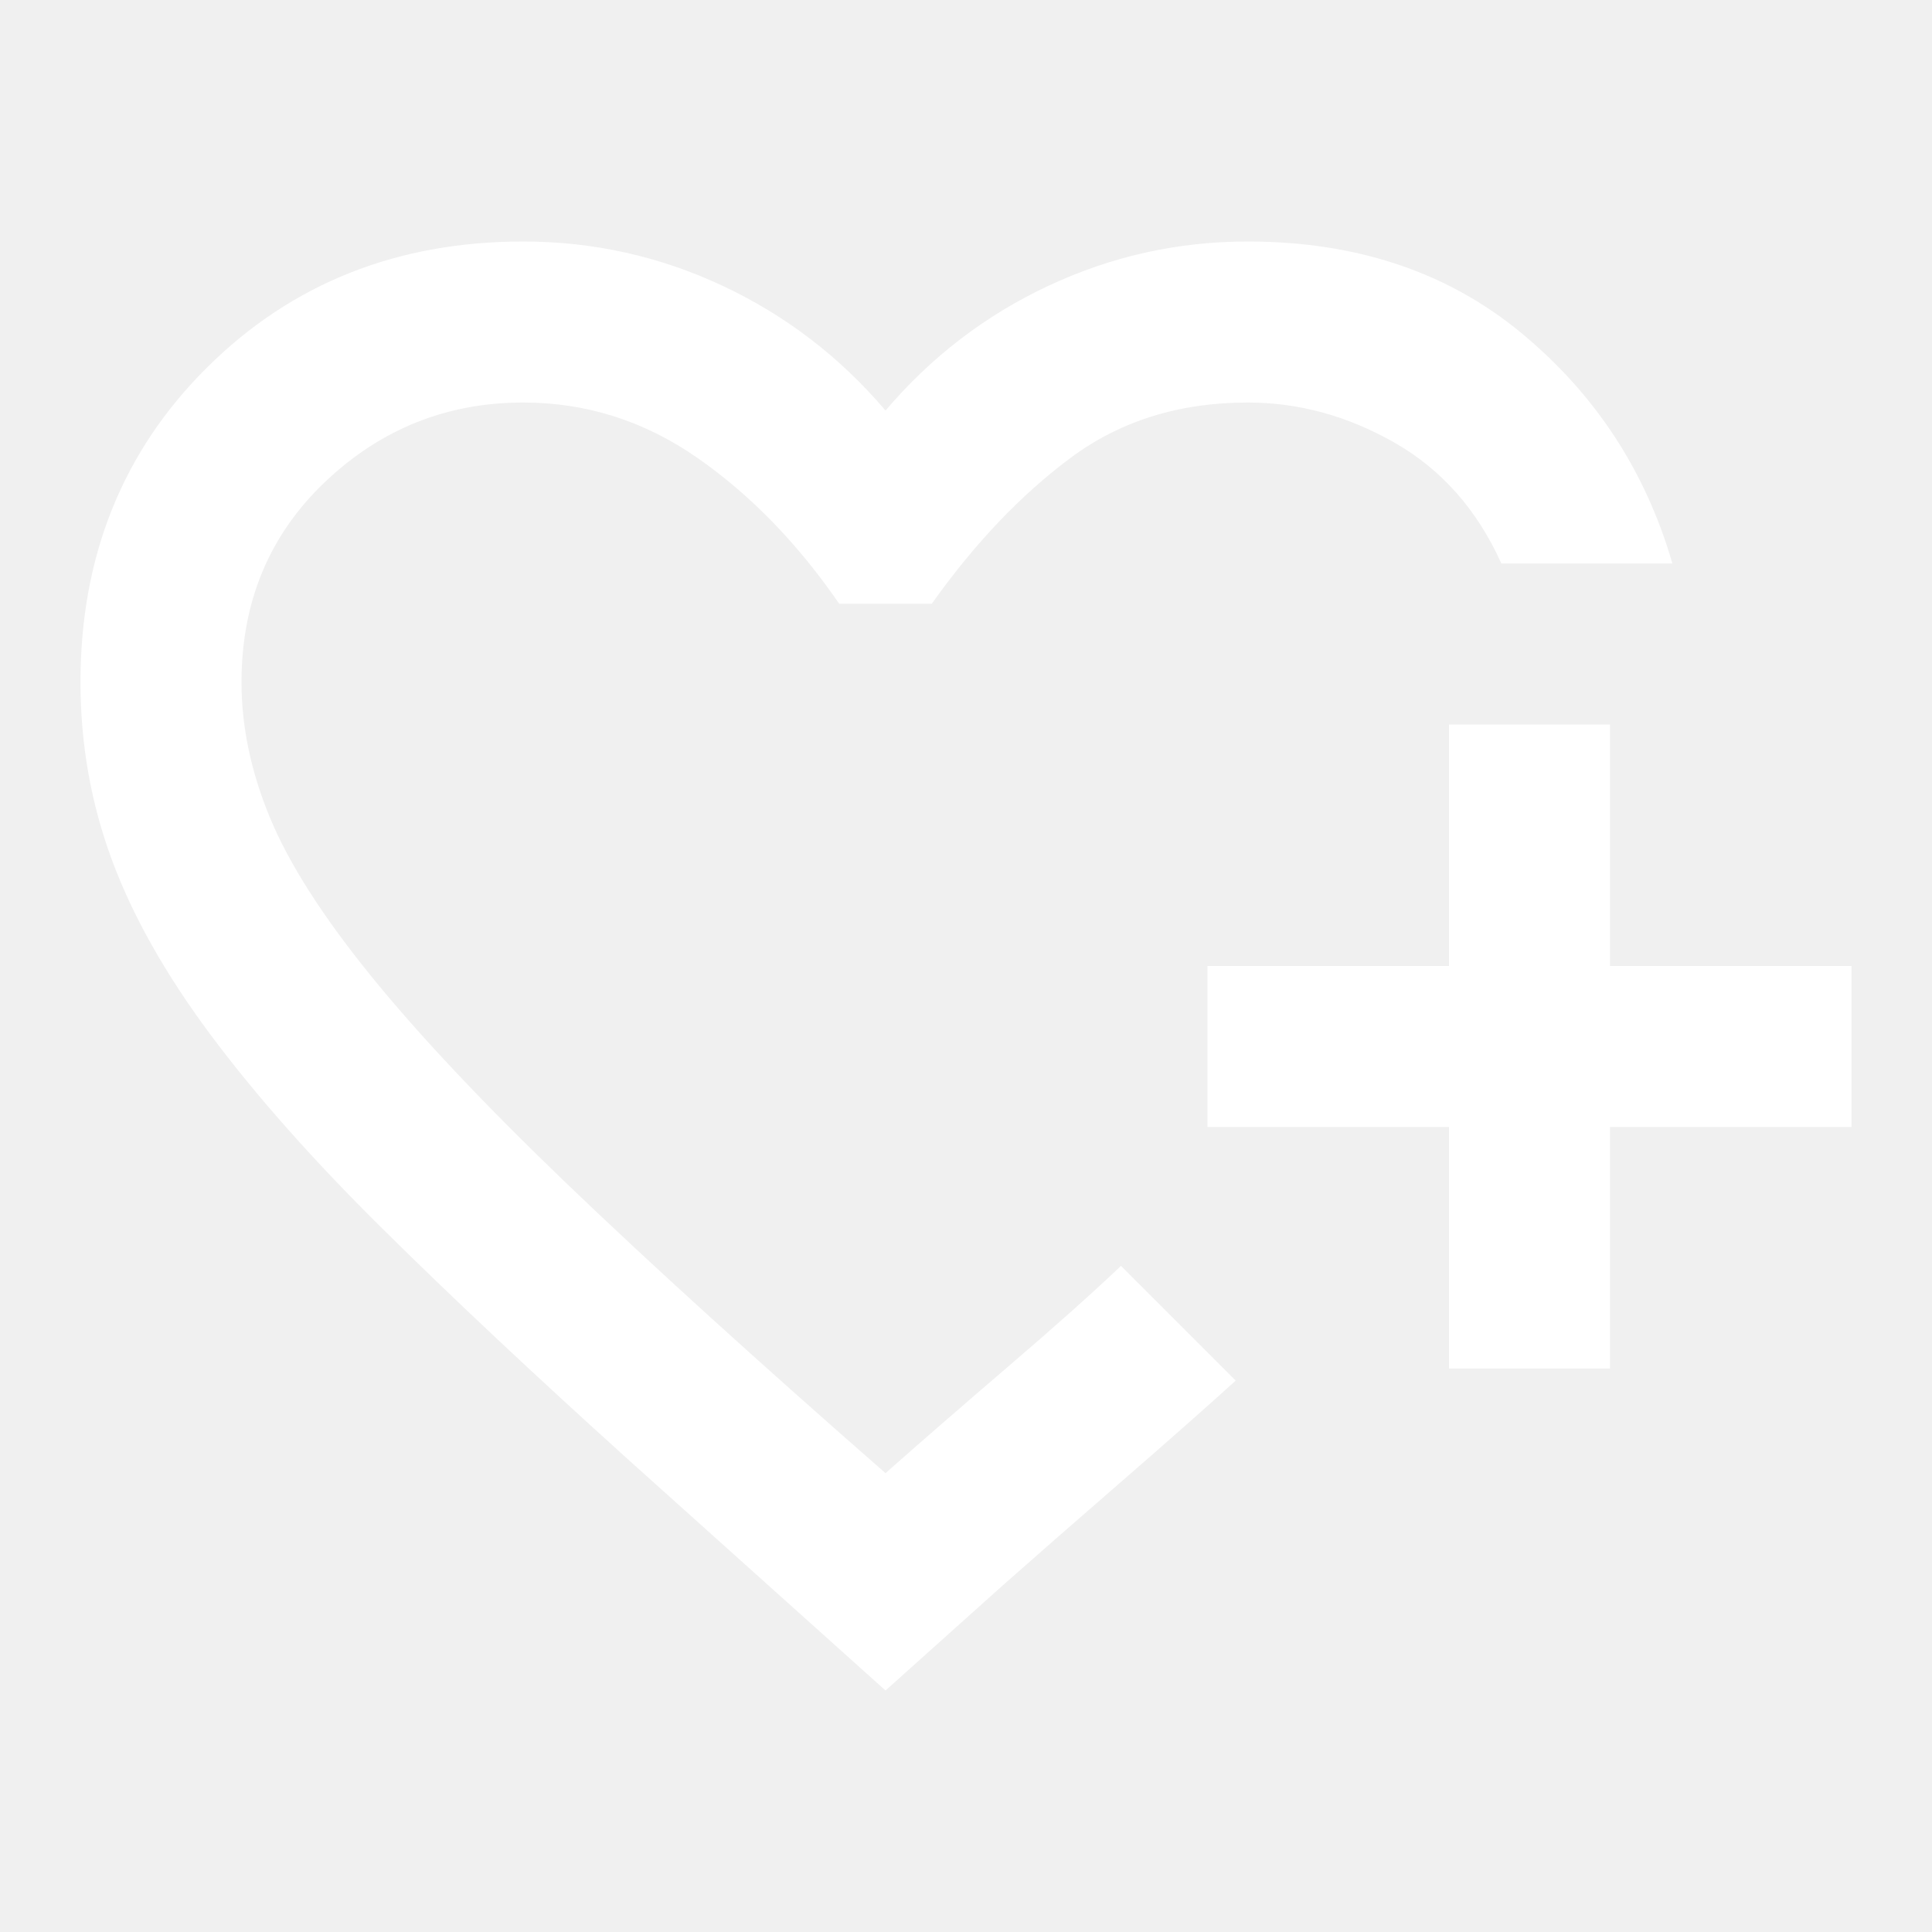
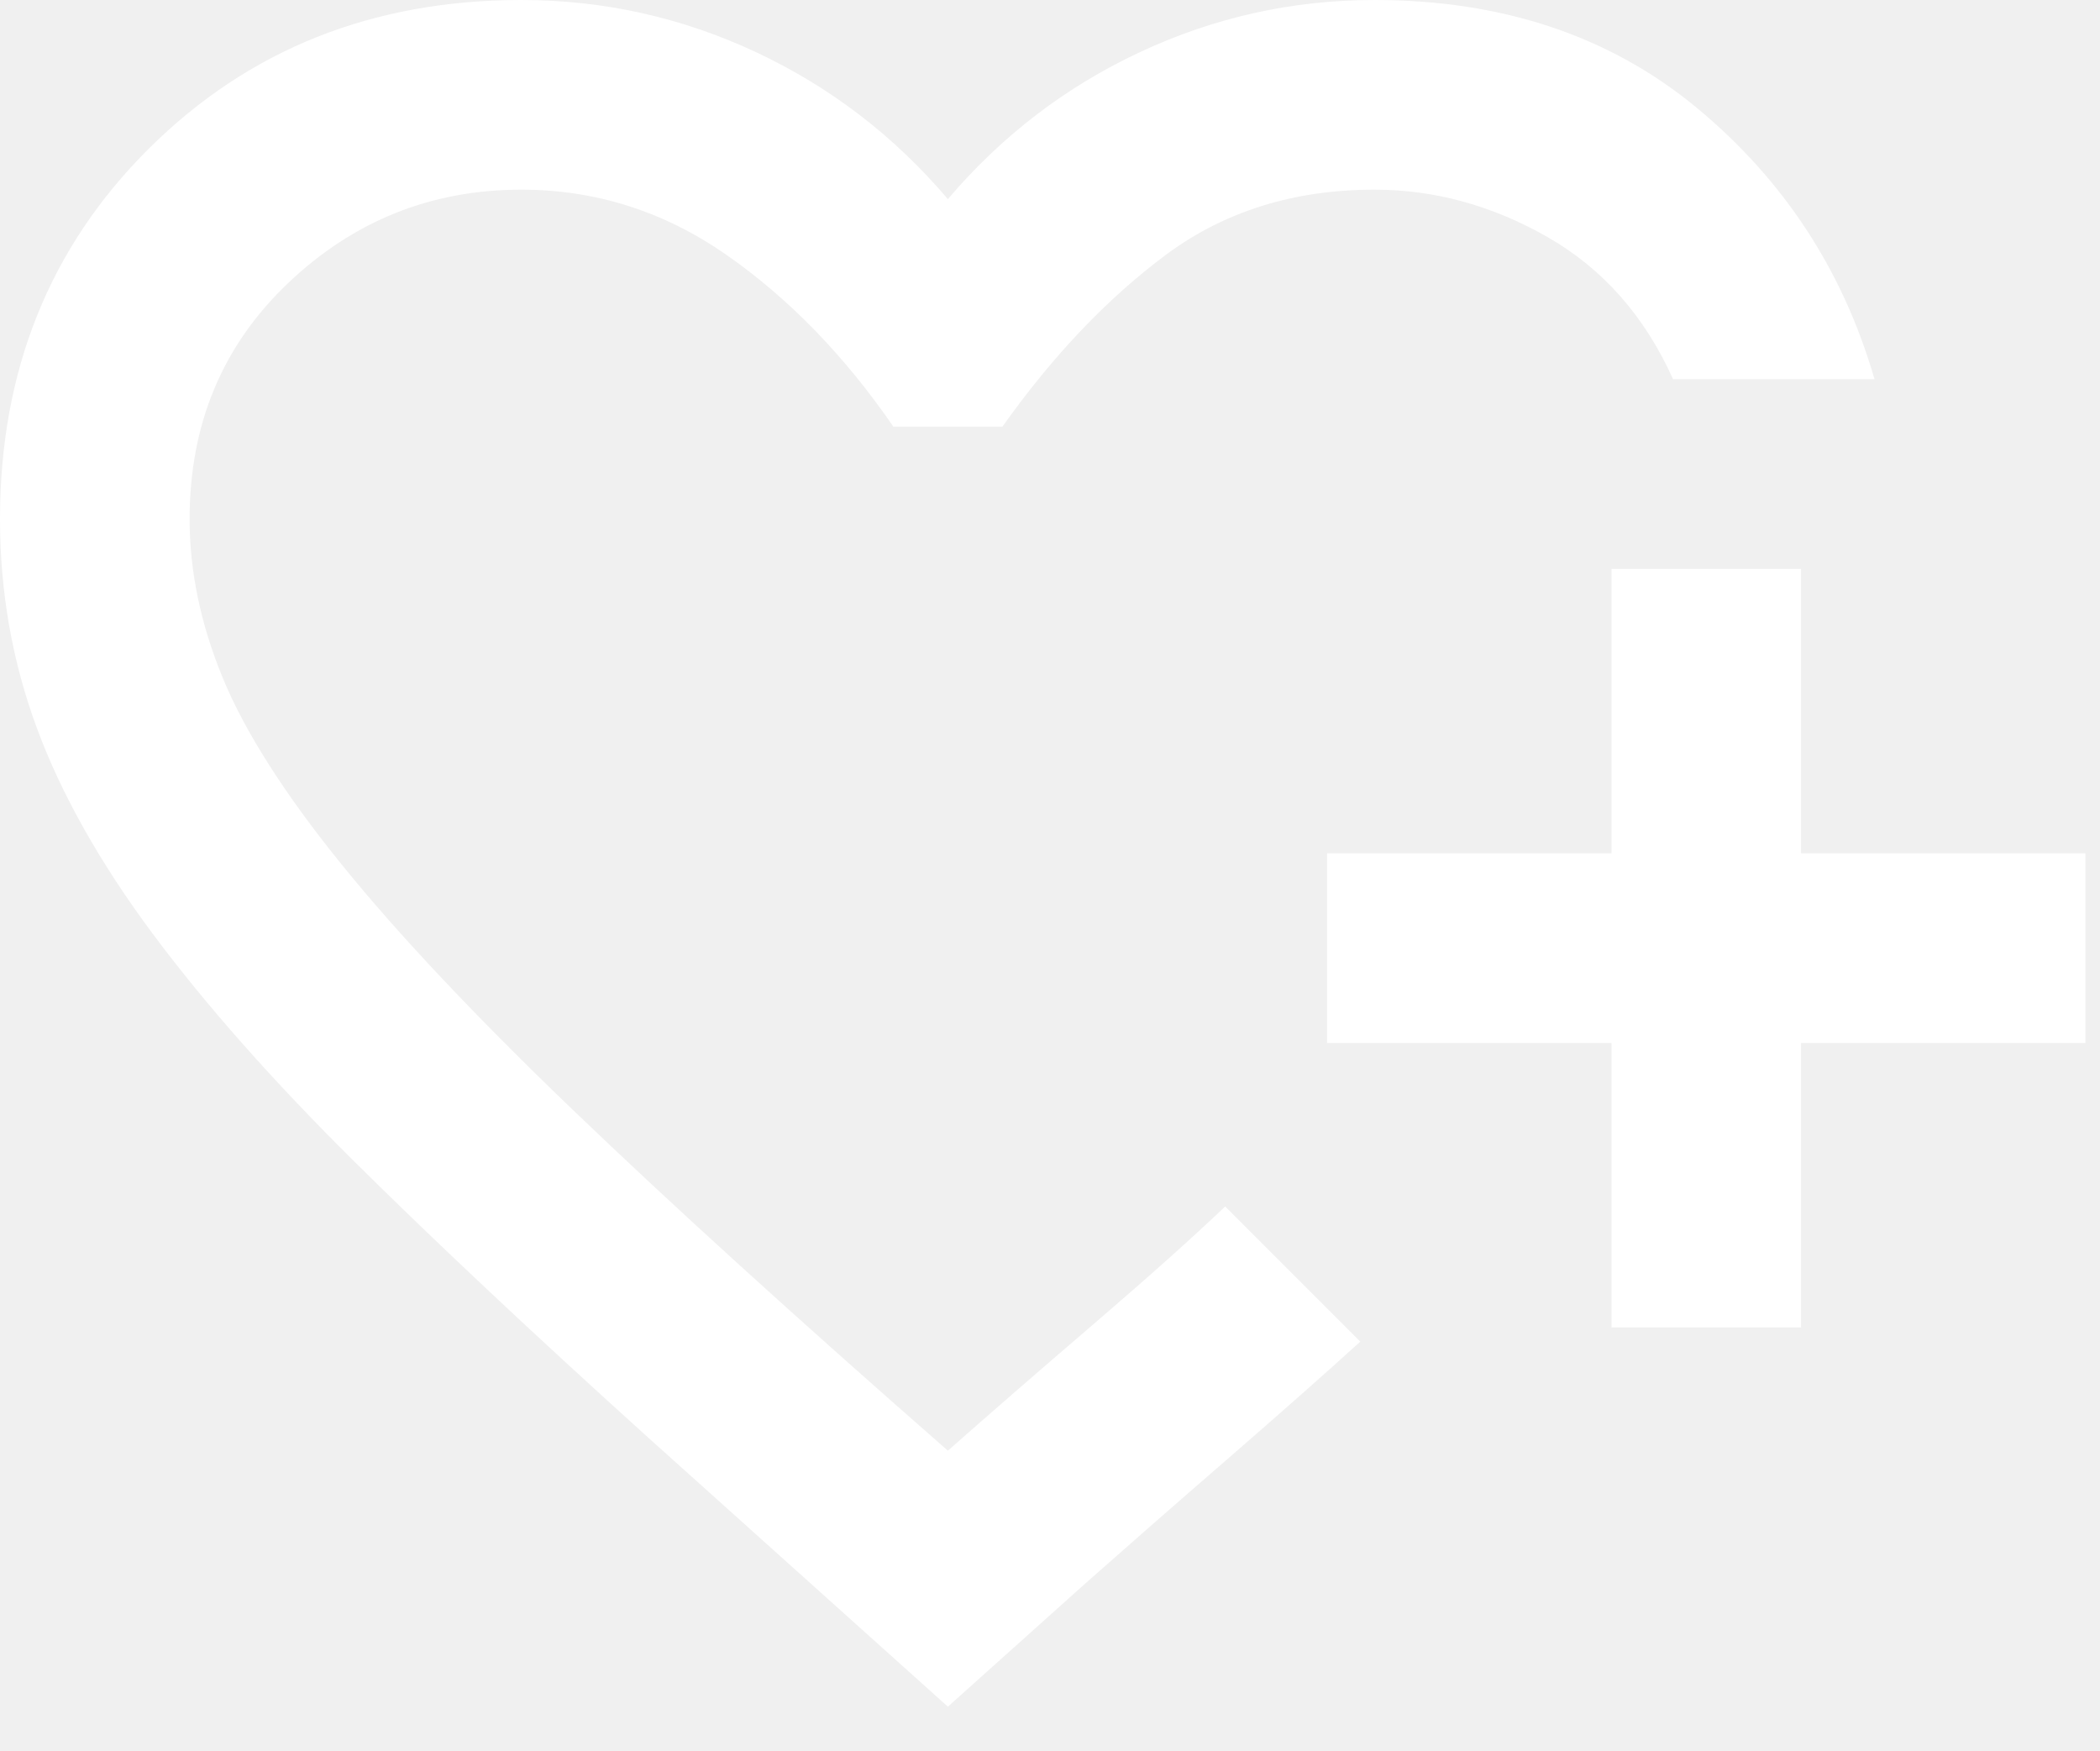
- <svg xmlns="http://www.w3.org/2000/svg" width="32" height="32" viewBox="0 0 32 32" fill="none">
-   <path d="M14.667 28L10.433 24.2C8.833 22.756 7.461 21.467 6.317 20.333C5.172 19.2 4.228 18.133 3.483 17.133C2.739 16.133 2.194 15.167 1.85 14.233C1.506 13.3 1.333 12.322 1.333 11.3C1.333 9.211 2.033 7.472 3.433 6.083C4.833 4.694 6.578 4 8.667 4C9.822 4 10.922 4.244 11.967 4.733C13.011 5.222 13.911 5.911 14.667 6.8C15.422 5.911 16.322 5.222 17.367 4.733C18.411 4.244 19.511 4 20.667 4C22.467 4 23.978 4.506 25.2 5.517C26.422 6.528 27.256 7.8 27.7 9.333H24.867C24.467 8.444 23.878 7.778 23.1 7.333C22.322 6.889 21.511 6.667 20.667 6.667C19.533 6.667 18.555 6.972 17.733 7.583C16.911 8.194 16.144 9 15.433 10H13.9C13.211 9 12.428 8.194 11.55 7.583C10.672 6.972 9.711 6.667 8.667 6.667C7.4 6.667 6.306 7.106 5.383 7.983C4.461 8.861 4 9.967 4 11.3C4 12.033 4.156 12.778 4.467 13.533C4.778 14.289 5.333 15.161 6.133 16.15C6.933 17.139 8.022 18.294 9.4 19.617C10.778 20.939 12.533 22.533 14.667 24.4C15.244 23.889 15.922 23.3 16.7 22.633C17.478 21.967 18.1 21.411 18.567 20.967L18.867 21.267L19.517 21.917L20.167 22.567L20.467 22.867C19.978 23.311 19.355 23.861 18.6 24.517C17.844 25.172 17.178 25.756 16.6 26.267L14.667 28ZM24 22.667V18.667H20V16H24V12H26.667V16H30.667V18.667H26.667V22.667H24Z" fill="white" />
+ <svg xmlns="http://www.w3.org/2000/svg" width="24" height="20" viewBox="0 0 24 20" fill="none">
+   <path d="M10.833 19.5L7.394 16.413C6.094 15.239 4.979 14.192 4.049 13.271C3.119 12.35 2.352 11.483 1.747 10.671C1.142 9.858 0.7 9.073 0.42 8.315C0.14 7.556 0 6.762 0 5.931C0 4.234 0.569 2.821 1.706 1.693C2.844 0.564 4.261 0 5.958 0C6.897 0 7.791 0.199 8.64 0.596C9.488 0.993 10.219 1.553 10.833 2.275C11.447 1.553 12.178 0.993 13.027 0.596C13.876 0.199 14.769 0 15.708 0C17.171 0 18.399 0.411 19.392 1.232C20.385 2.054 21.062 3.087 21.423 4.333H19.121C18.796 3.611 18.317 3.069 17.685 2.708C17.053 2.347 16.394 2.167 15.708 2.167C14.787 2.167 13.993 2.415 13.325 2.911C12.657 3.408 12.034 4.062 11.456 4.875H10.21C9.651 4.062 9.014 3.408 8.301 2.911C7.588 2.415 6.807 2.167 5.958 2.167C4.929 2.167 4.04 2.523 3.291 3.236C2.541 3.95 2.167 4.848 2.167 5.931C2.167 6.527 2.293 7.132 2.546 7.746C2.799 8.36 3.25 9.068 3.9 9.872C4.55 10.675 5.435 11.614 6.554 12.688C7.674 13.763 9.1 15.058 10.833 16.575C11.303 16.16 11.854 15.681 12.485 15.14C13.117 14.598 13.623 14.146 14.002 13.785L14.246 14.029L14.774 14.557L15.302 15.085L15.546 15.329C15.149 15.69 14.643 16.137 14.029 16.67C13.415 17.202 12.874 17.676 12.404 18.092L10.833 19.5ZM18.417 15.167V11.917H15.167V9.75H18.417V6.5H20.583V9.75H23.833V11.917H20.583V15.167H18.417Z" fill="white" />
</svg>
